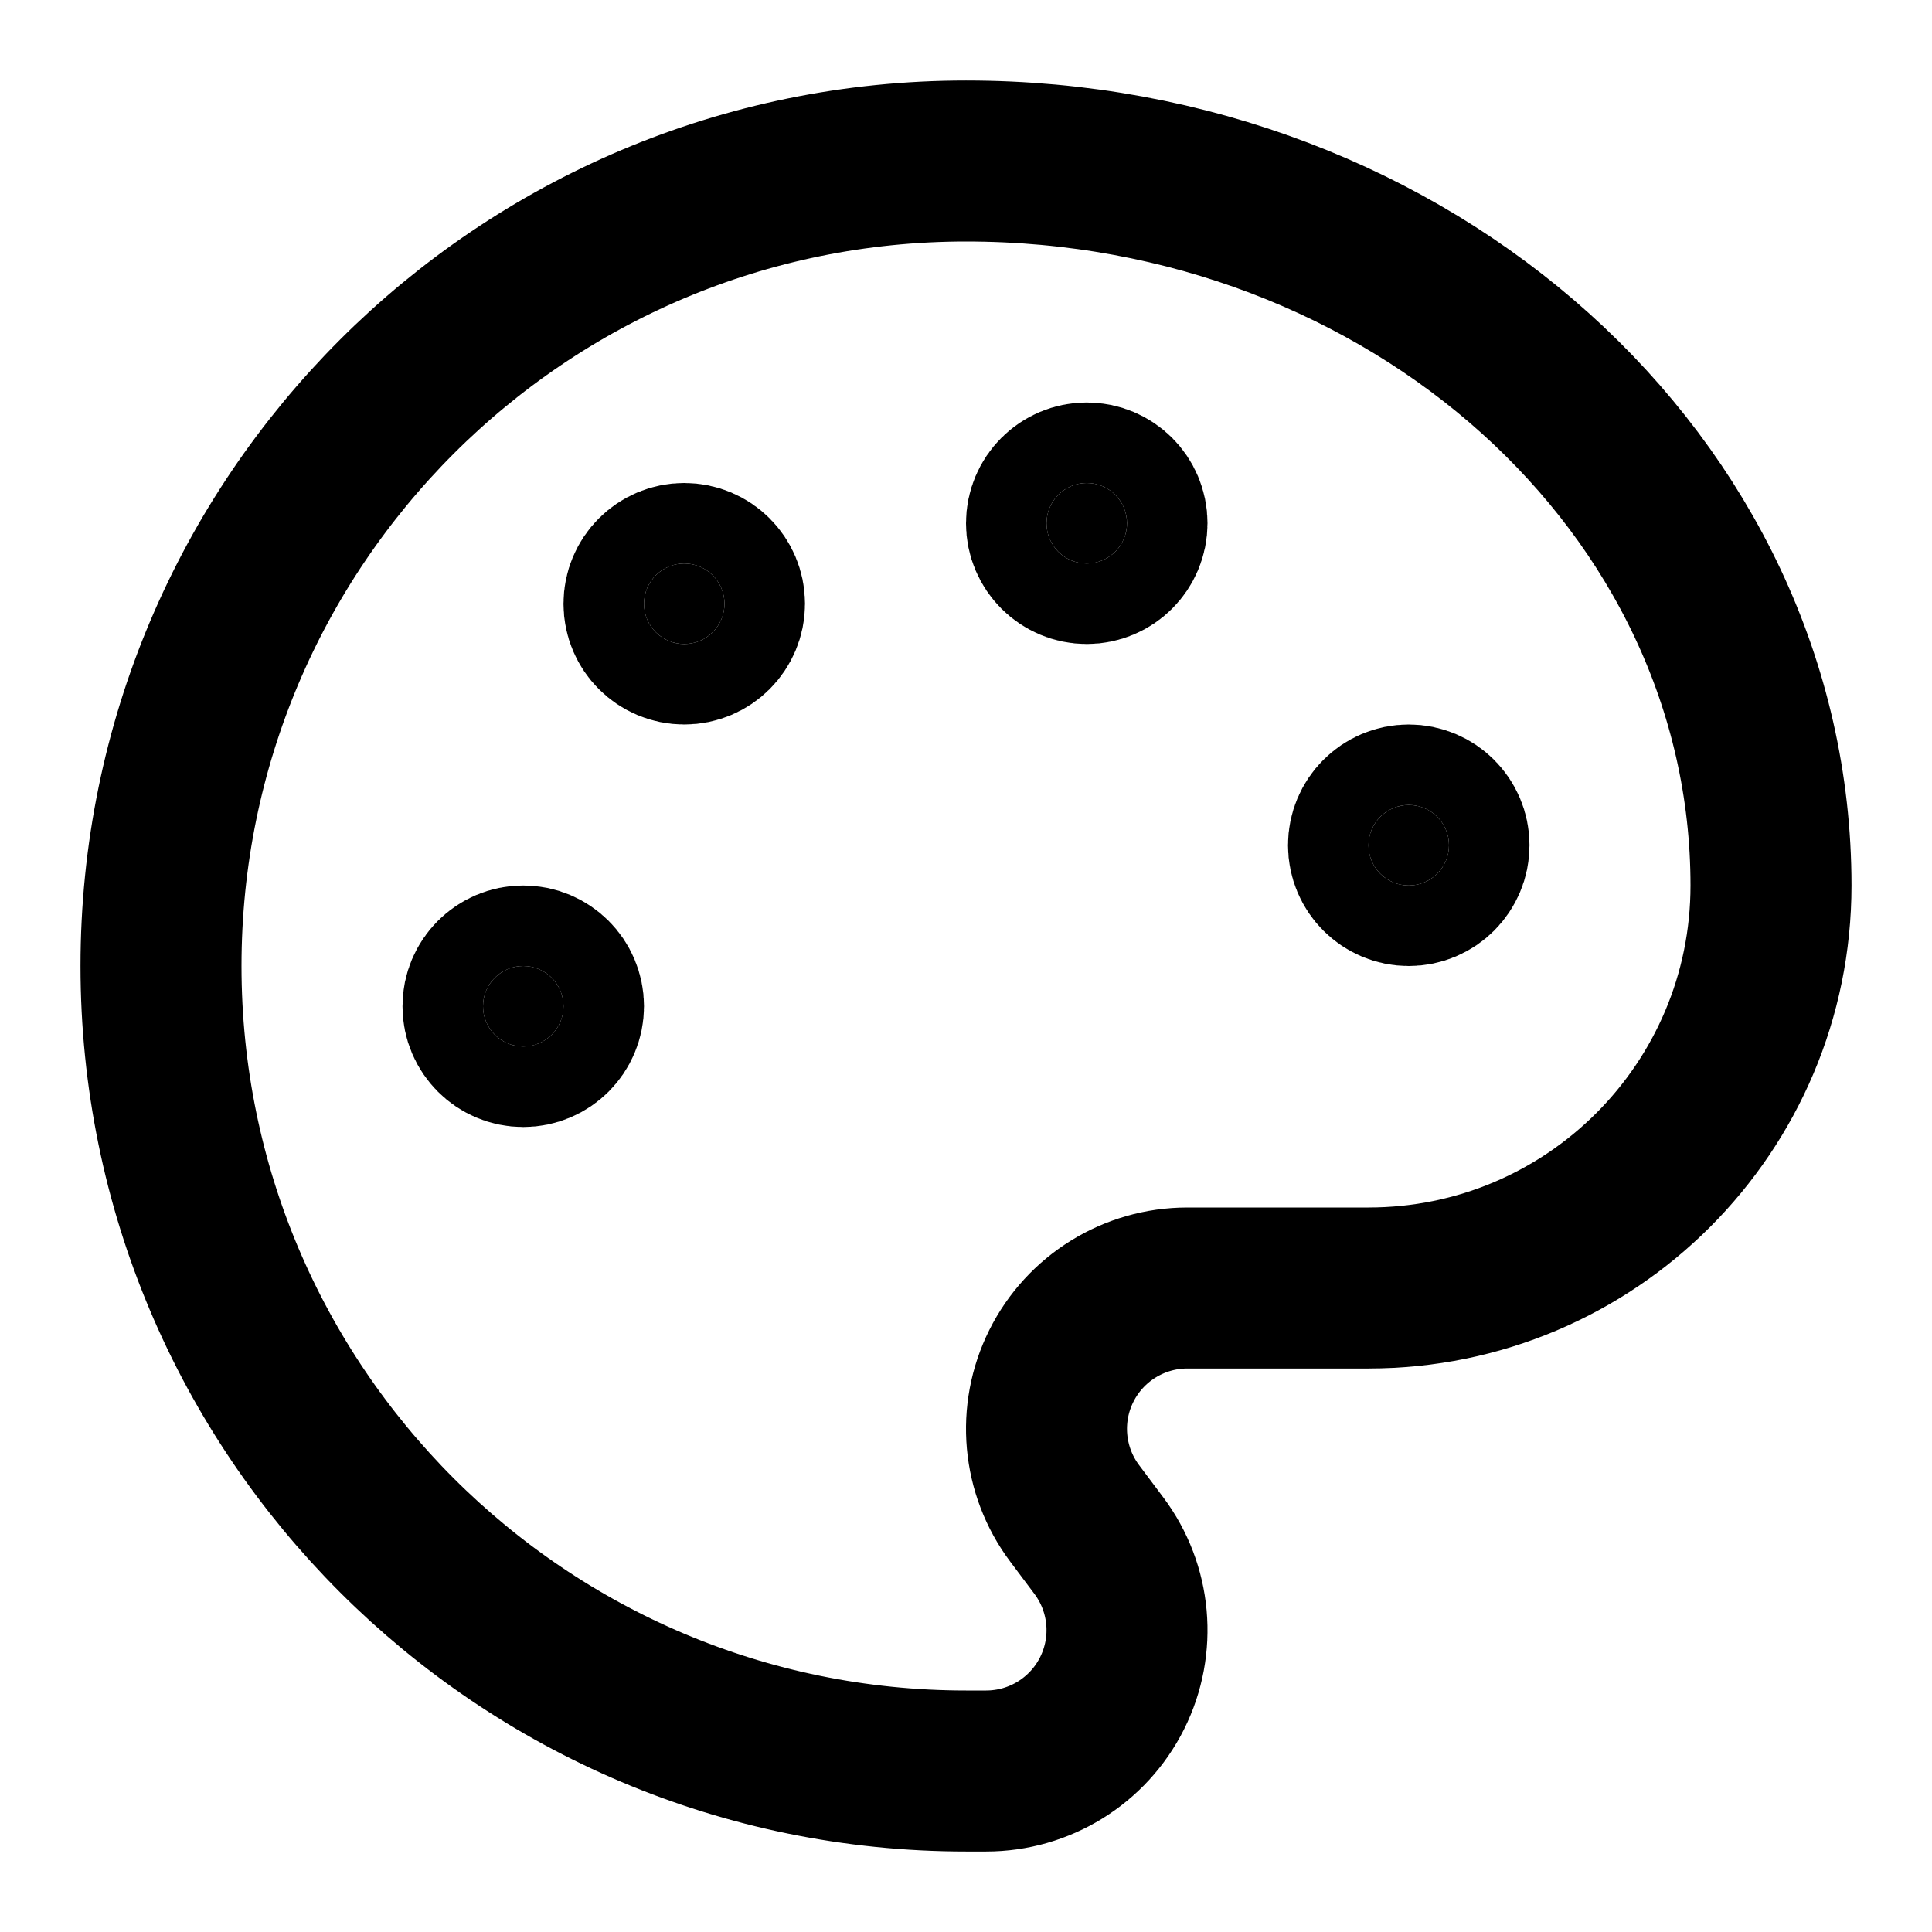
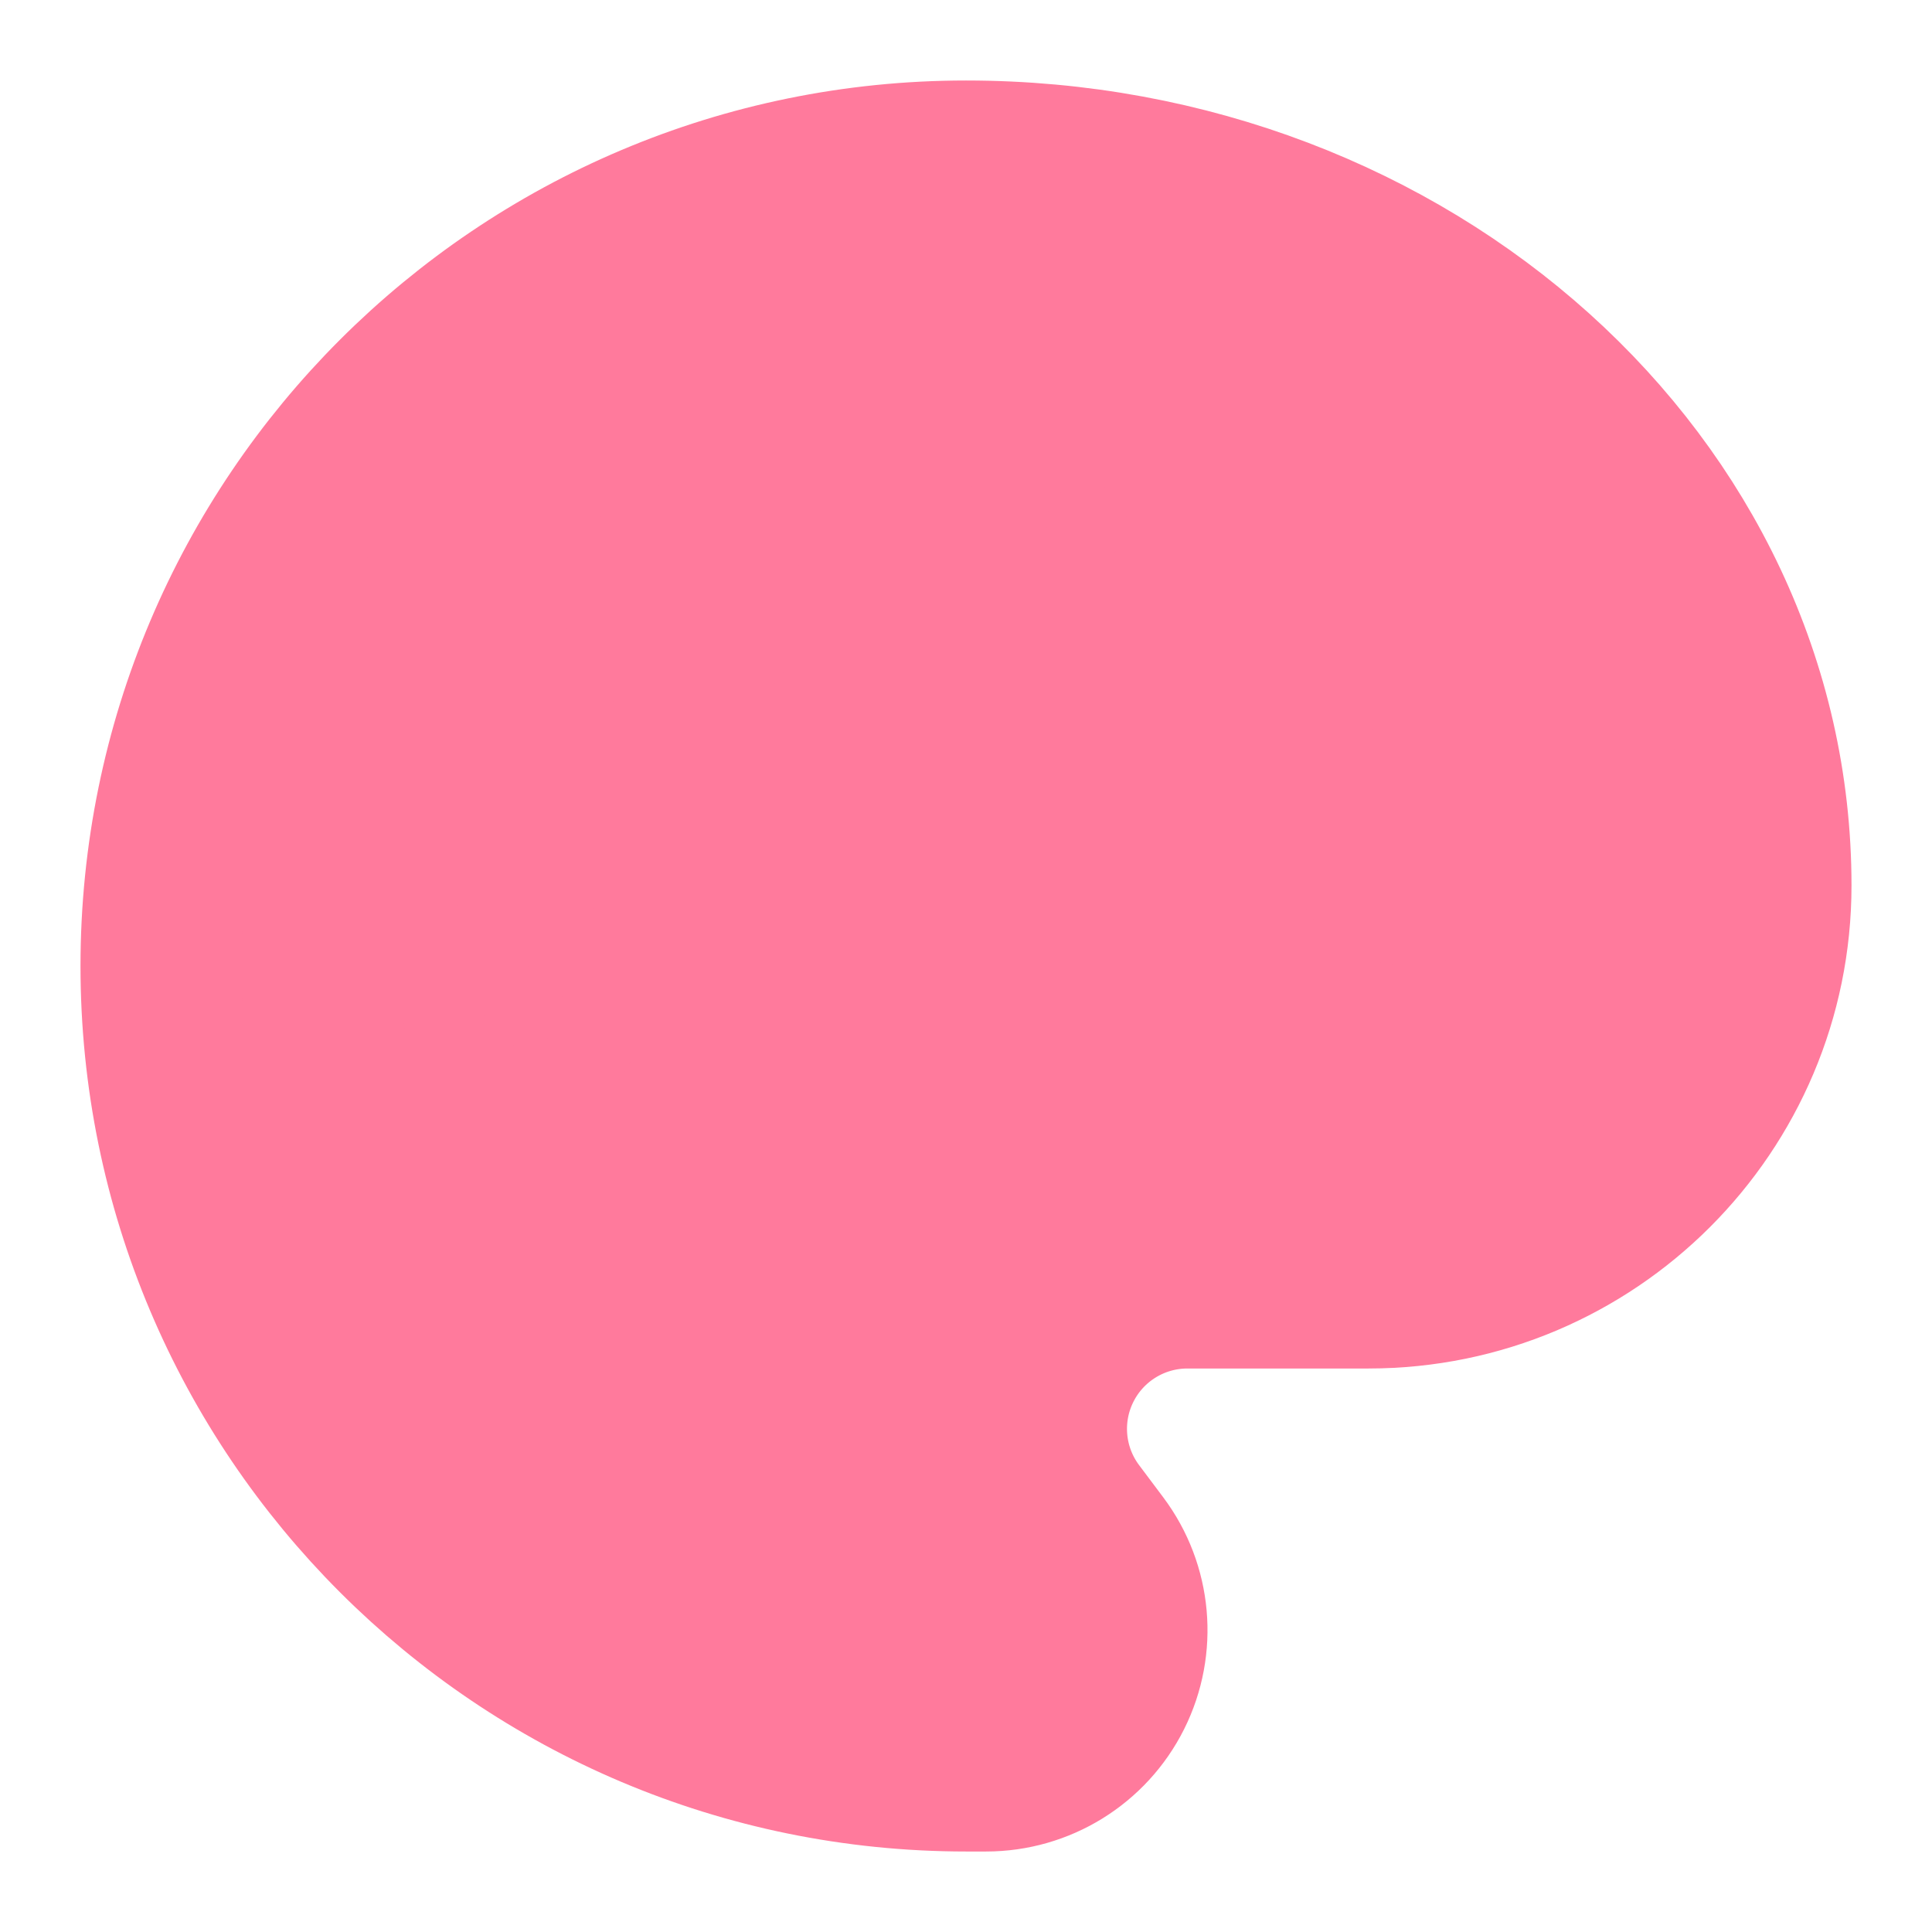
- <svg xmlns="http://www.w3.org/2000/svg" width="24" height="24" viewBox="0 0 24 24" fill="none" stroke="currentColor" stroke-width="2" stroke-linecap="round" stroke-linejoin="round" class="lucide lucide-palette-icon lucide-palette">
+ <svg xmlns="http://www.w3.org/2000/svg" width="24" height="24" viewBox="0 0 24 24" fill="#ff7a9c" stroke="#ff7a9c" stroke-width="2" stroke-linecap="round" stroke-linejoin="round" class="lucide lucide-palette-icon lucide-palette">
  <path d="M12 22a1 1 0 0 1 0-20 10 9 0 0 1 10 9 5 5 0 0 1-5 5h-2.25a1.75 1.75 0 0 0-1.4 2.8l.3.4a1.75 1.75 0 0 1-1.4 2.8z" />
-   <circle cx="13.5" cy="6.5" r=".5" fill="currentColor" />
-   <circle cx="17.5" cy="10.5" r=".5" fill="currentColor" />
-   <circle cx="6.5" cy="12.5" r=".5" fill="currentColor" />
-   <circle cx="8.5" cy="7.5" r=".5" fill="currentColor" />
+   <circle cx="13.5" cy="6.5" r=".5" fill="#ff7a9c" />
+   <circle cx="17.5" cy="10.5" r=".5" fill="#ff7a9c" />
+   <circle cx="6.5" cy="12.5" r=".5" fill="#ff7a9c" />
+   <circle cx="8.5" cy="7.5" r=".5" fill="#ff7a9c" />
</svg>
